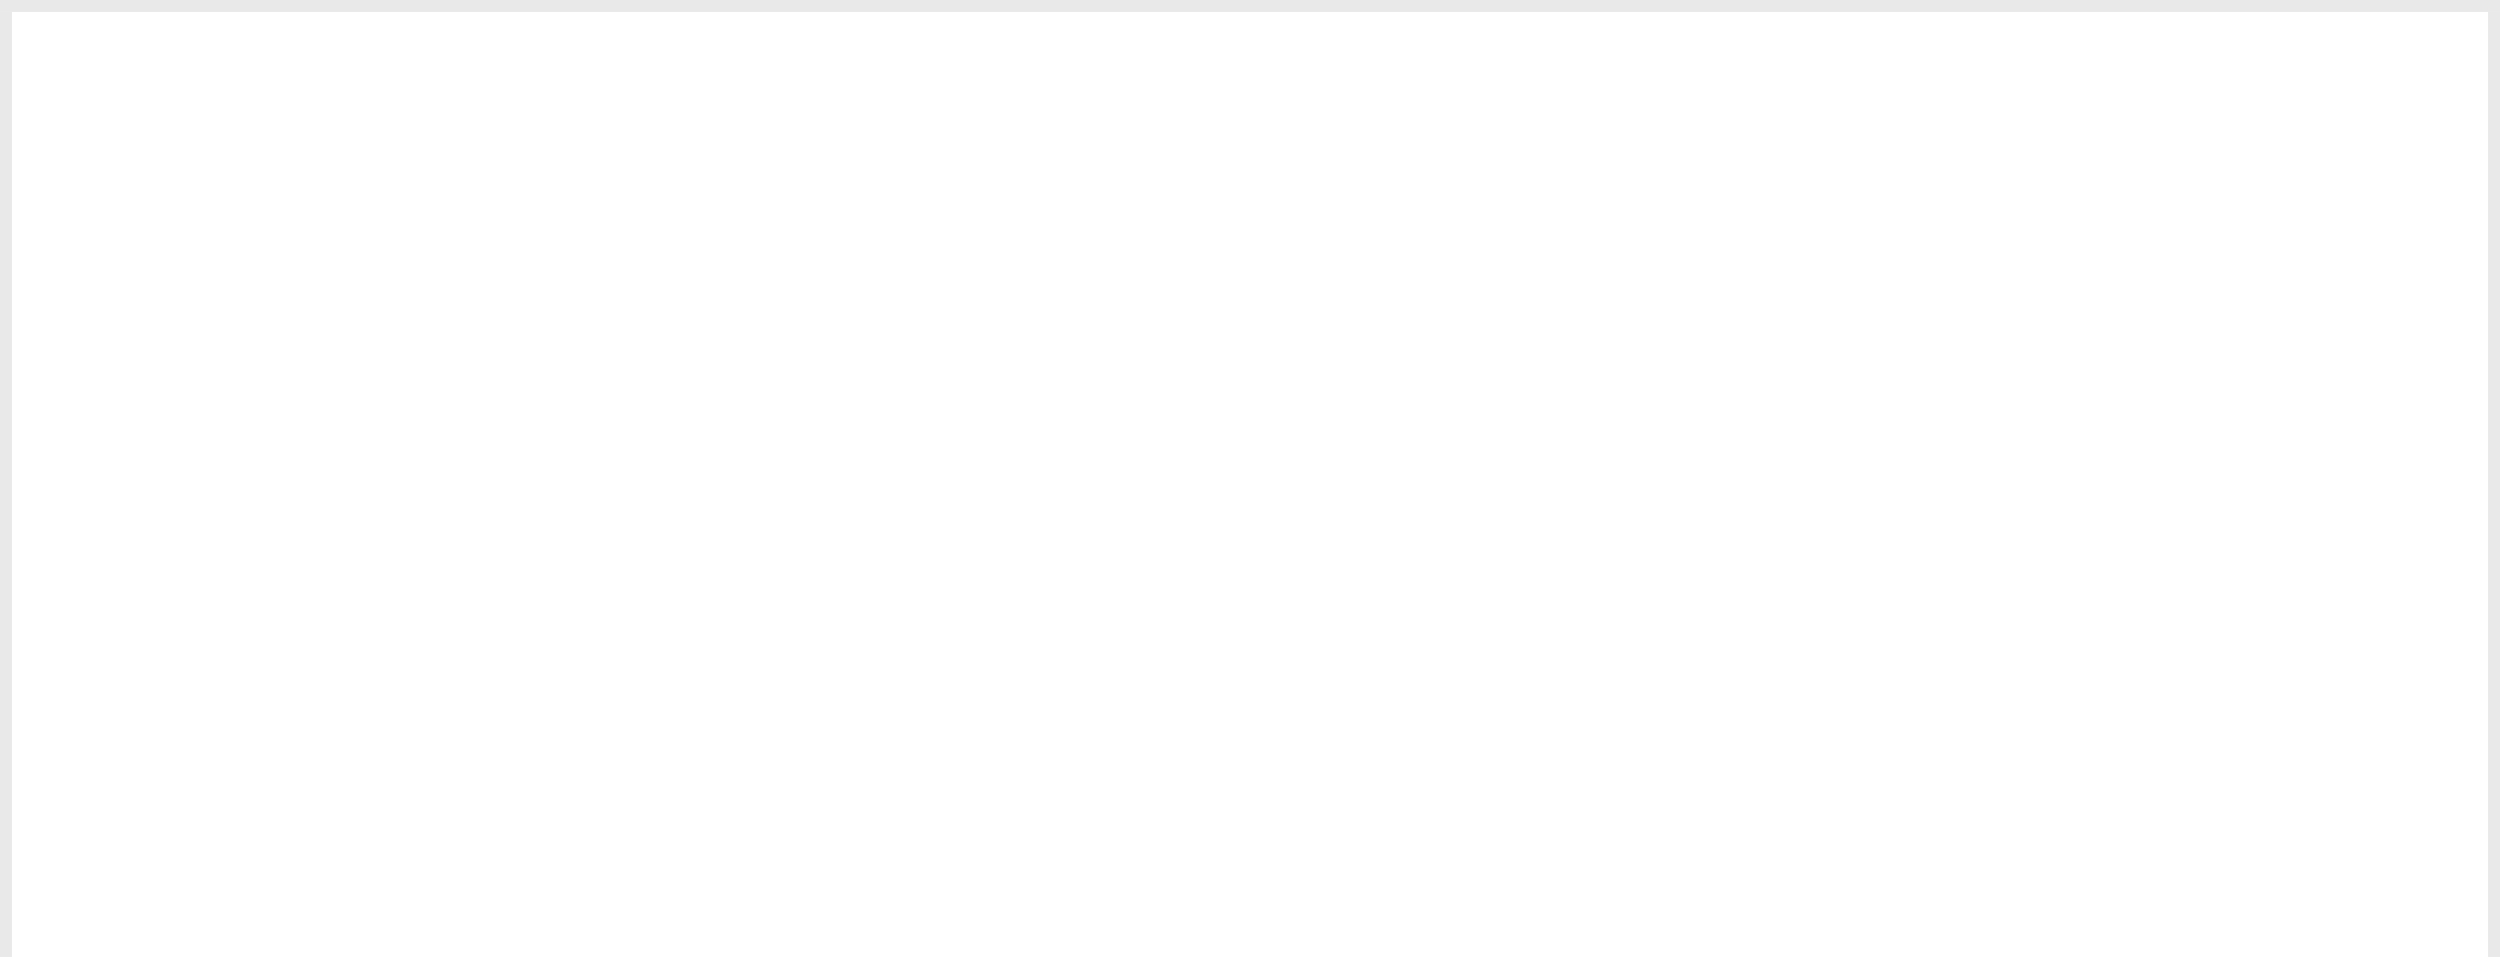
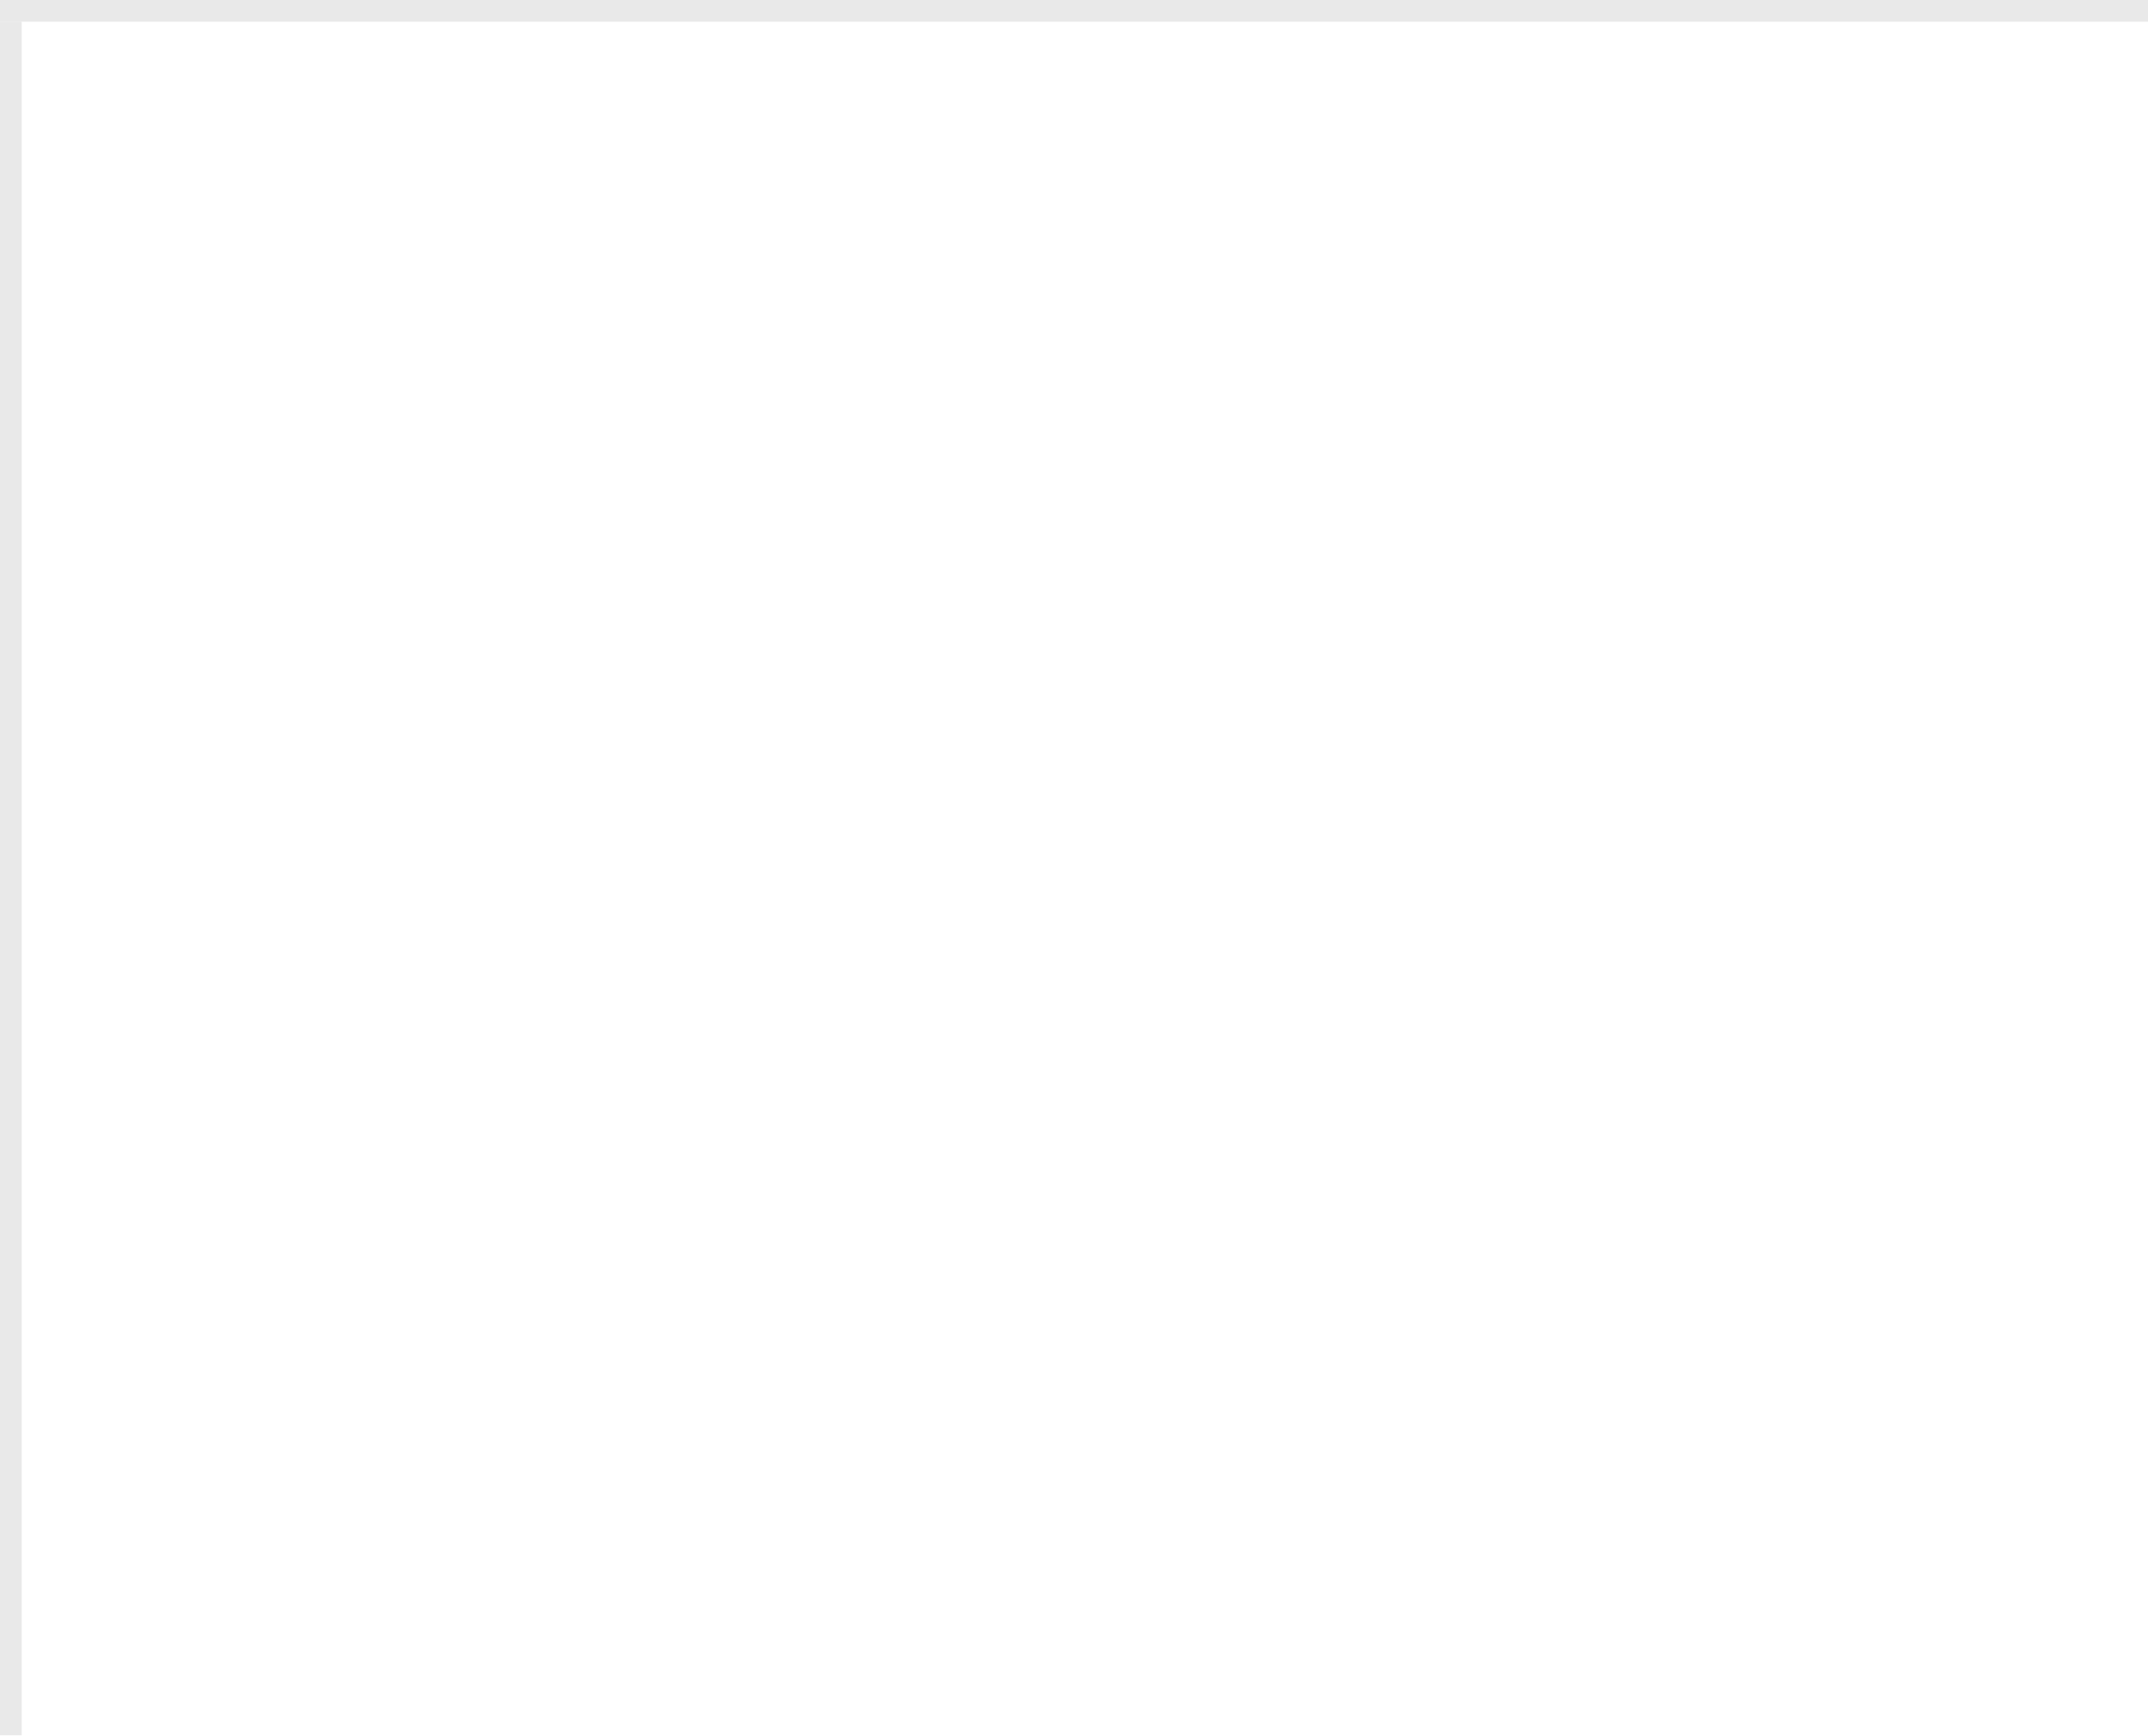
- <svg xmlns="http://www.w3.org/2000/svg" version="1.1" width="209px" height="80px" viewBox="1287 137 209 80">
-   <path d="M 1 1  L 208 1  L 208 80  L 1 80  L 1 1  Z " fill-rule="nonzero" fill="rgba(249, 249, 249, 0)" stroke="none" transform="matrix(1 0 0 1 1287 137 )" class="fill" />
-   <path d="M 0.5 1  L 0.5 80  " stroke-width="1" stroke-dasharray="0" stroke="rgba(233, 233, 233, 1)" fill="none" transform="matrix(1 0 0 1 1287 137 )" class="stroke" />
-   <path d="M 0 0.5  L 209 0.5  " stroke-width="1" stroke-dasharray="0" stroke="rgba(233, 233, 233, 1)" fill="none" transform="matrix(1 0 0 1 1287 137 )" class="stroke" />
-   <path d="M 208.5 1  L 208.5 80  " stroke-width="1" stroke-dasharray="0" stroke="rgba(233, 233, 233, 1)" fill="none" transform="matrix(1 0 0 1 1287 137 )" class="stroke" />
+ <svg xmlns="http://www.w3.org/2000/svg" version="1.1" width="99px" height="80px" viewBox="202 217 99 80">
+   <path d="M 1 1  L 99 1  L 99 80  L 1 80  L 1 1  Z " fill-rule="nonzero" fill="rgba(249, 249, 249, 0)" stroke="none" transform="matrix(1 0 0 1 202 217 )" class="fill" />
+   <path d="M 0.5 1  L 0.5 80  " stroke-width="1" stroke-dasharray="0" stroke="rgba(233, 233, 233, 1)" fill="none" transform="matrix(1 0 0 1 202 217 )" class="stroke" />
+   <path d="M 0 0.5  L 99 0.5  " stroke-width="1" stroke-dasharray="0" stroke="rgba(233, 233, 233, 1)" fill="none" transform="matrix(1 0 0 1 202 217 )" class="stroke" />
</svg>
